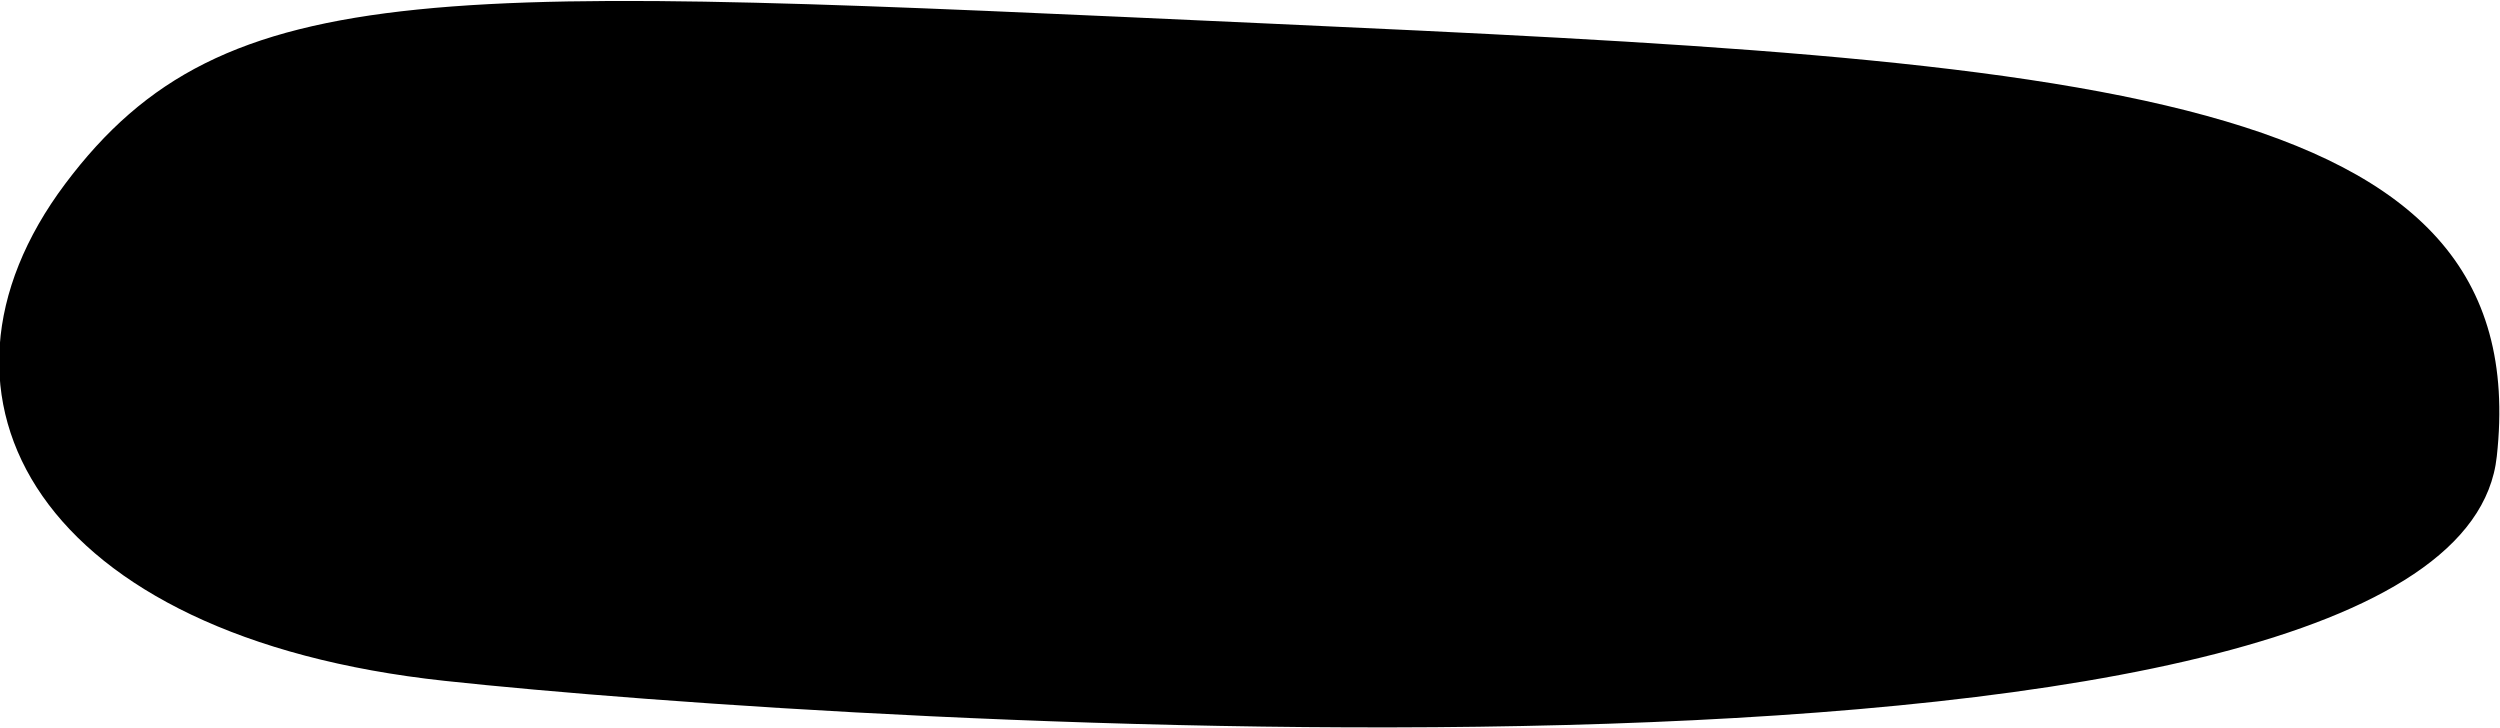
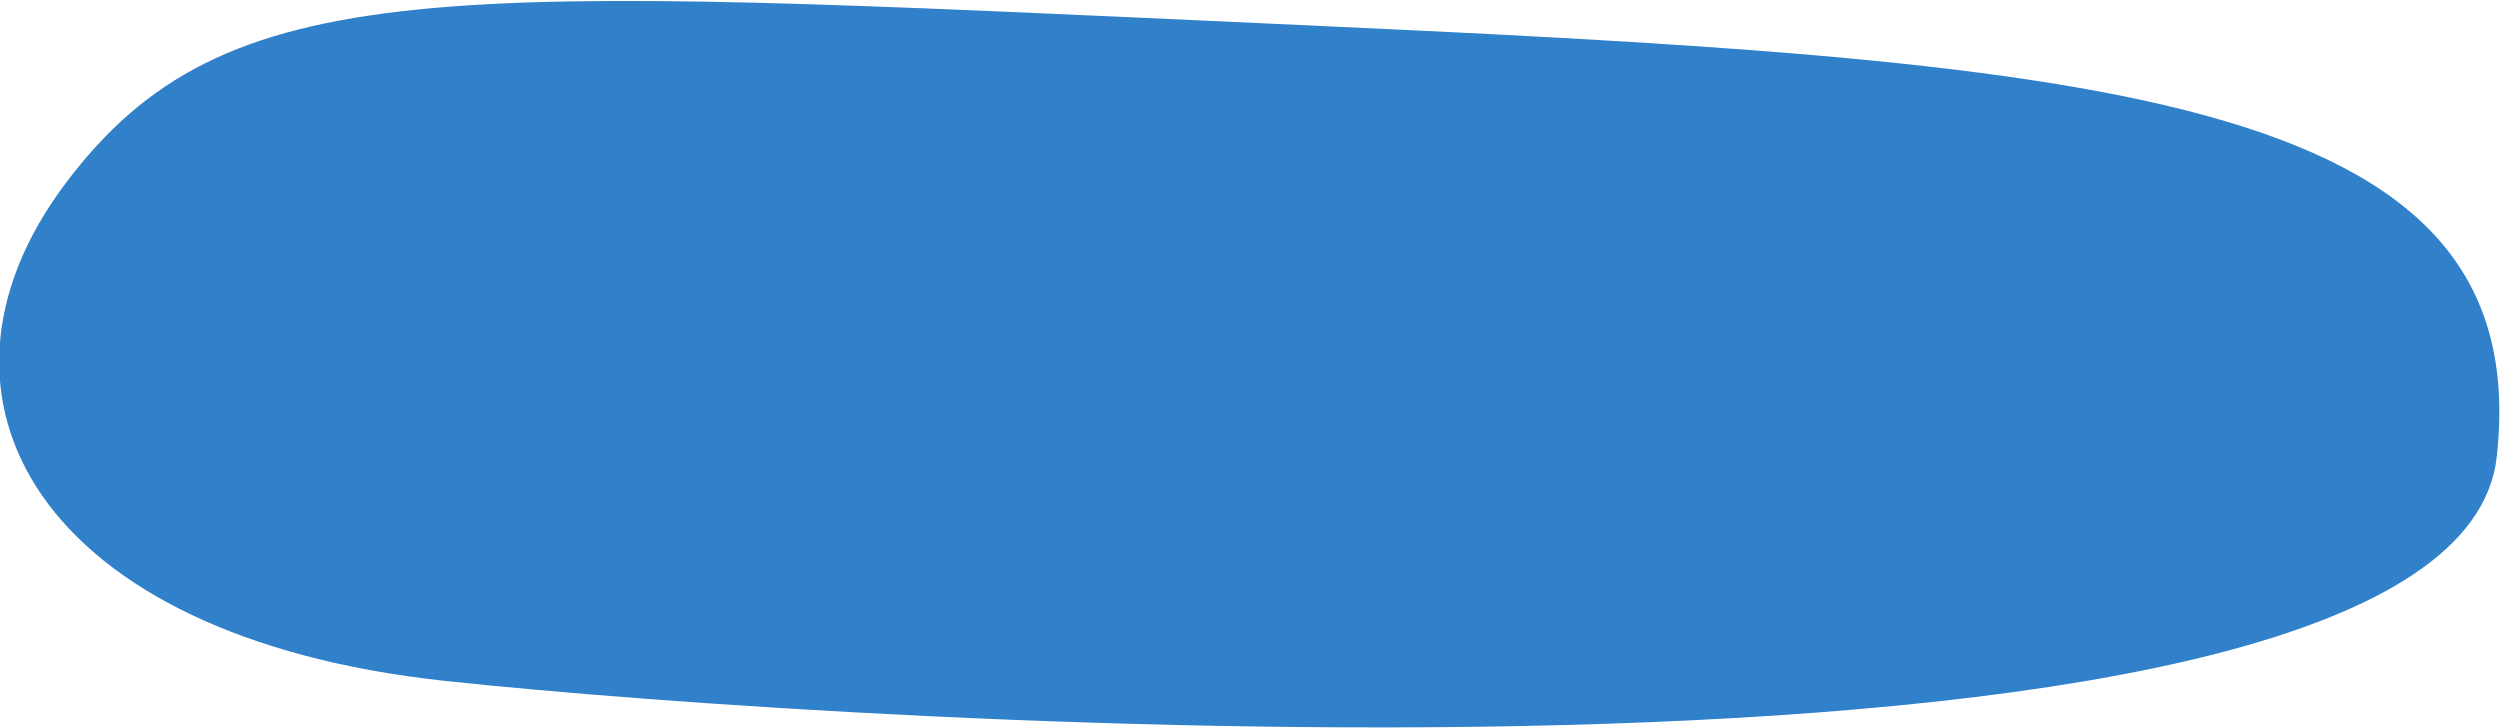
<svg xmlns="http://www.w3.org/2000/svg" version="1.1" id="Слой_1" x="0px" y="0px" viewBox="0 0 233.9 68.1" style="enable-background:new 0 0 233.9 68.1;" xml:space="preserve">
-   <path fill="currentColor" d="M233.6,42.7c-3.7,34.6-154,25.1-192,21C3.6,59.6-8.9,37.2,6.1,17.2c15-20,35.5-18.5,112.5-15  C195.6,5.7,237.4,8.2,233.6,42.7z" />
+   <path fill="#3180CA" d="M233.6,42.7c-3.7,34.6-154,25.1-192,21C3.6,59.6-8.9,37.2,6.1,17.2c15-20,35.5-18.5,112.5-15  C195.6,5.7,237.4,8.2,233.6,42.7z" />
</svg>
